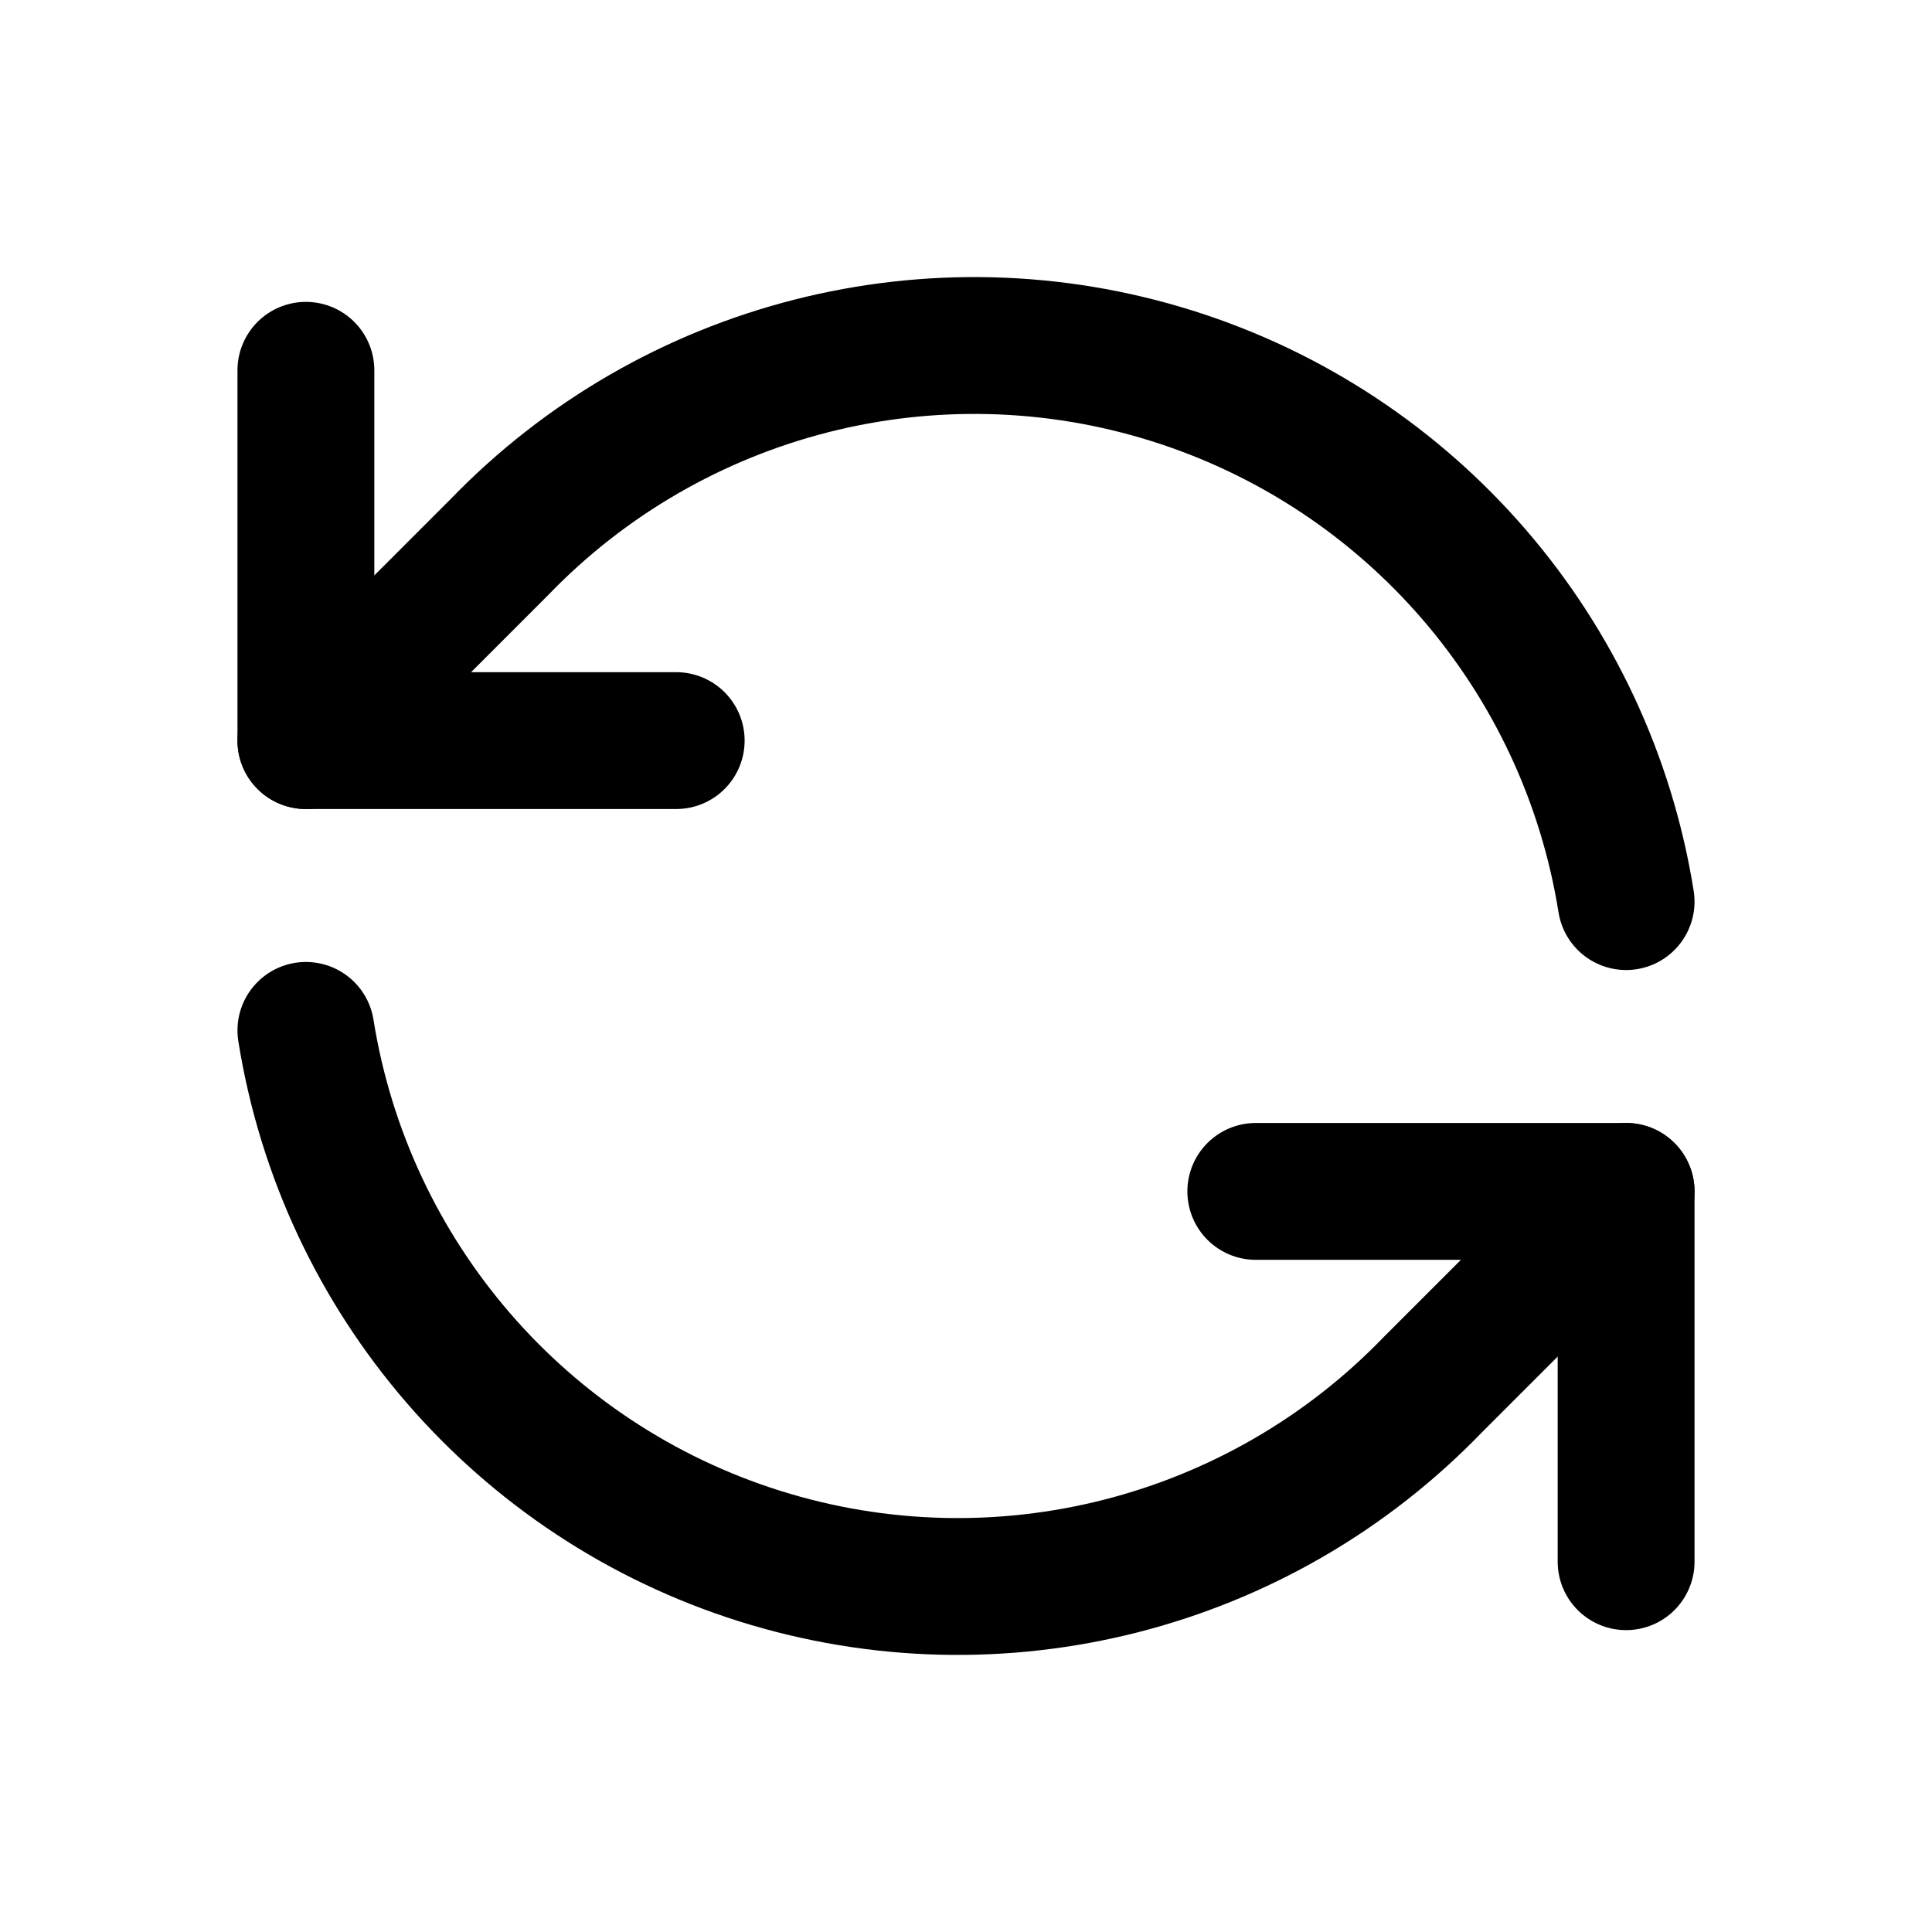
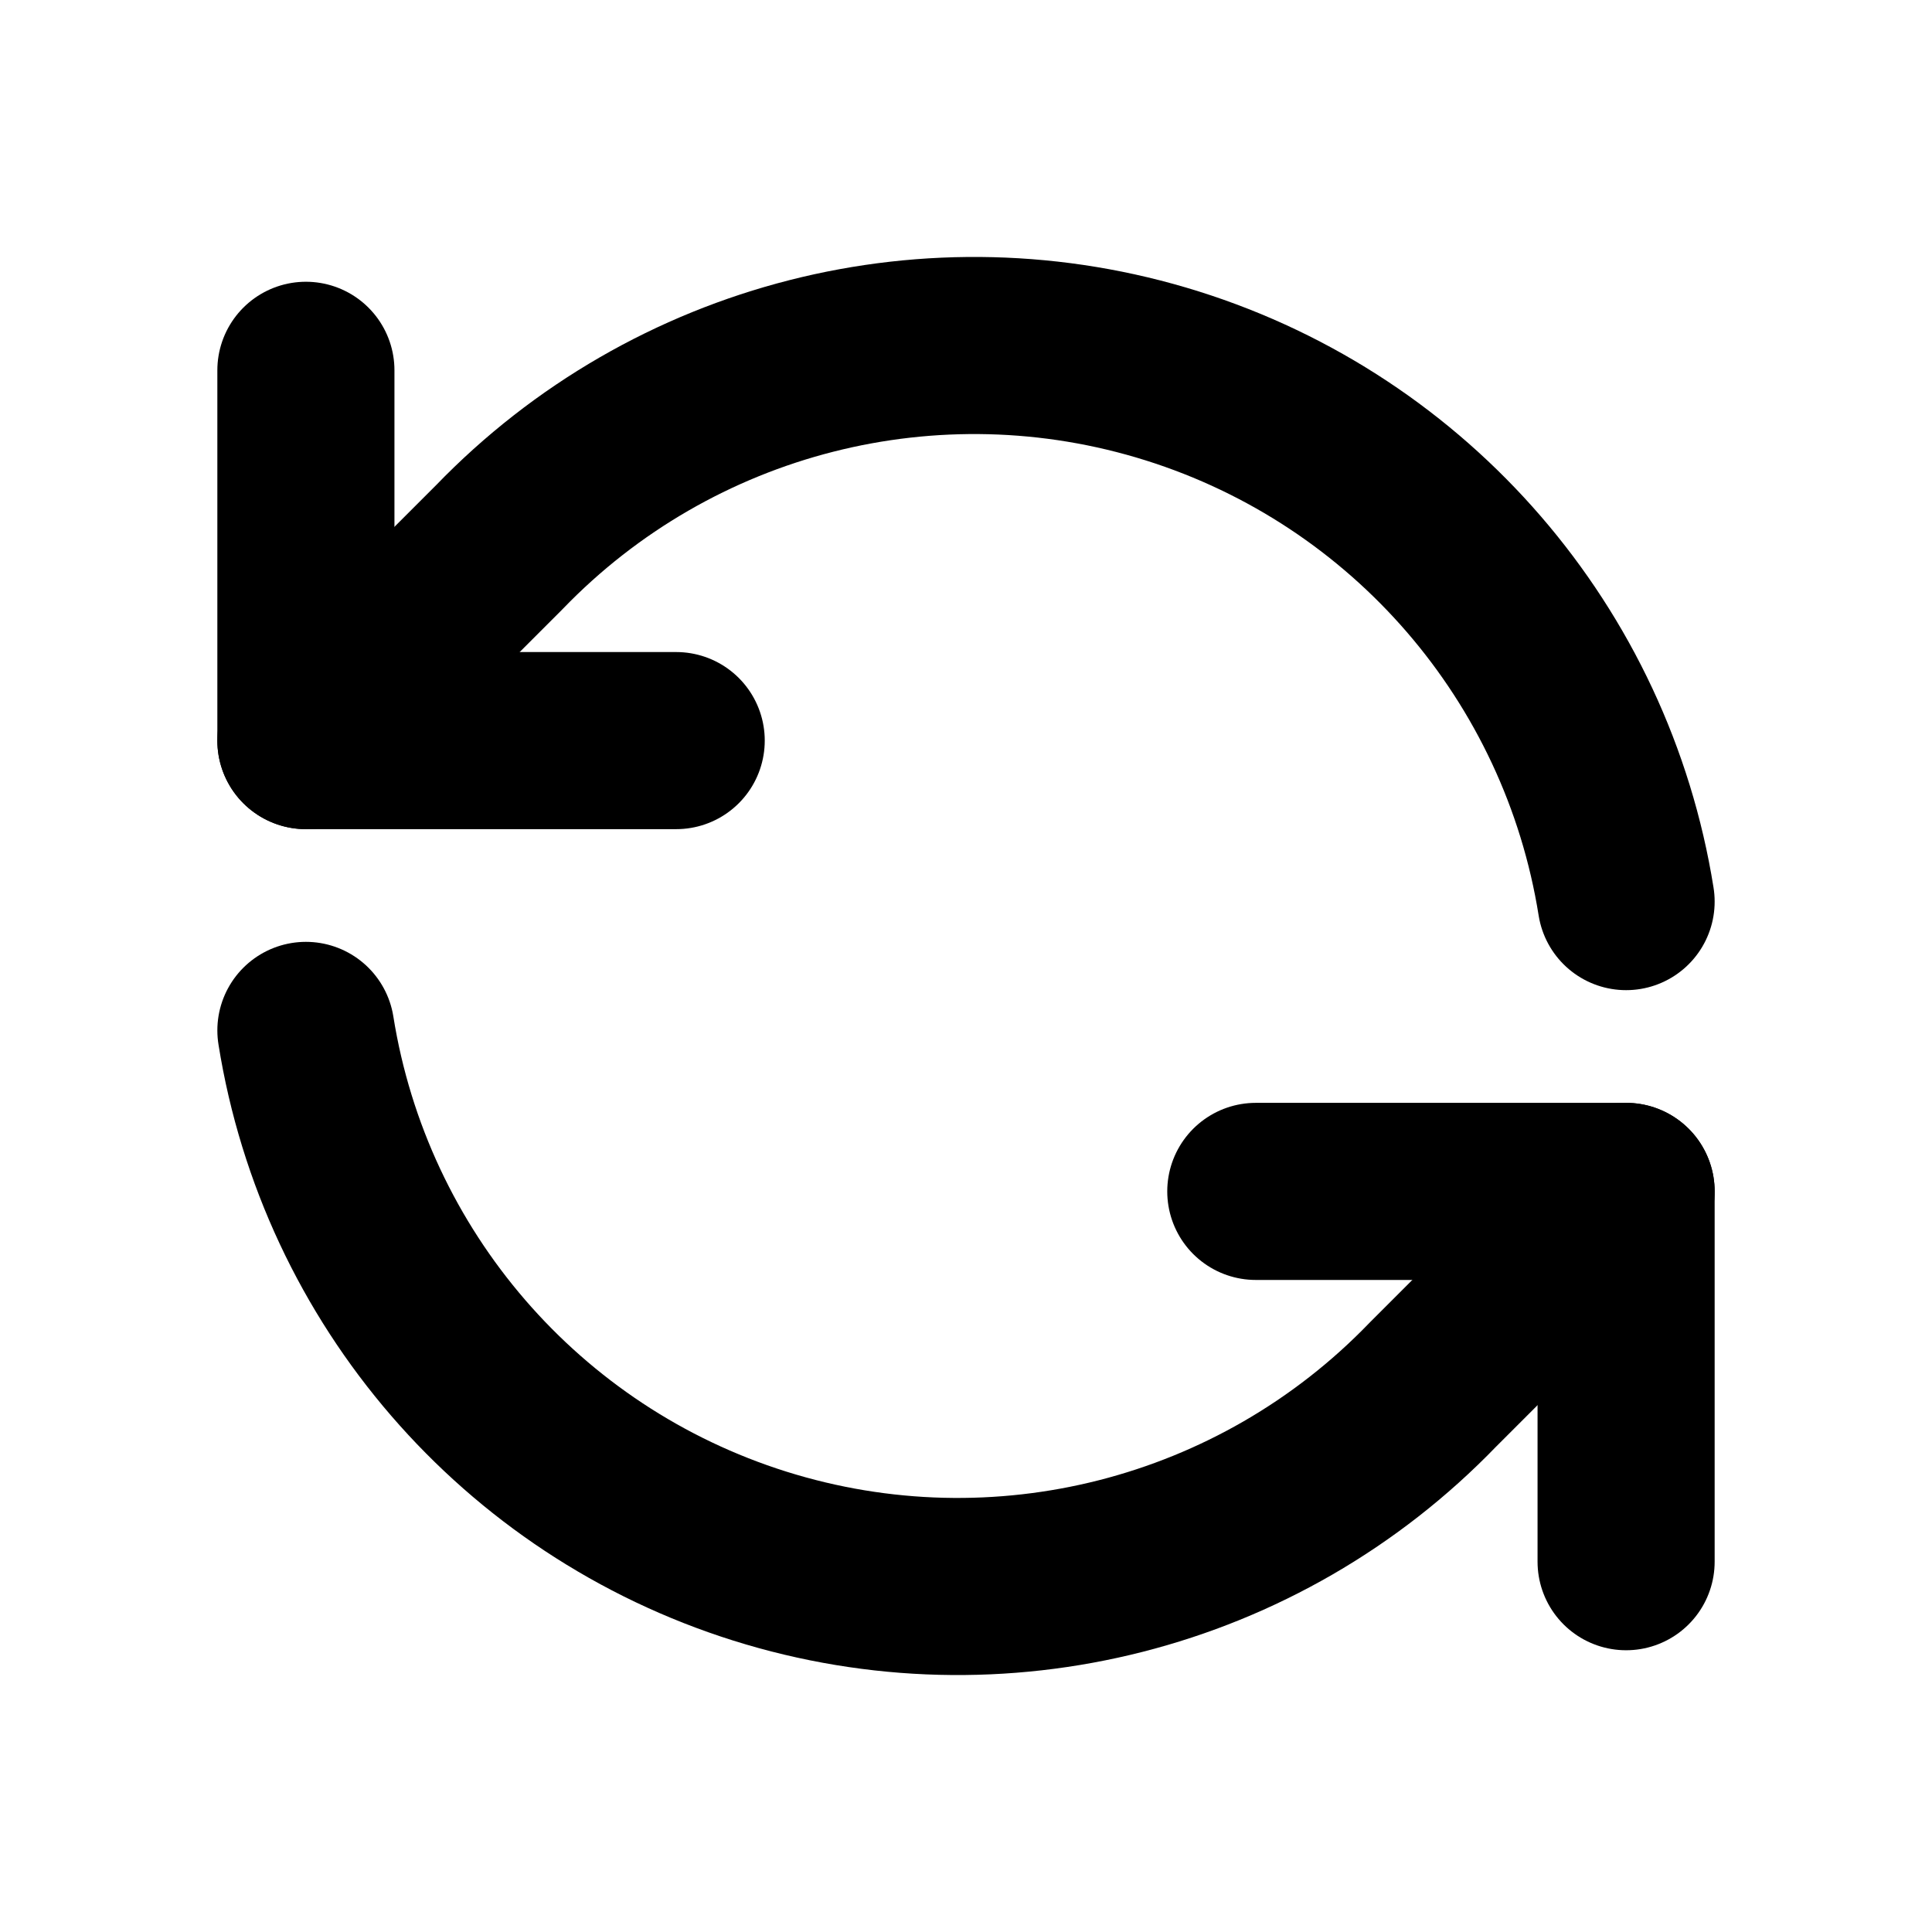
- <svg xmlns="http://www.w3.org/2000/svg" viewBox="0 0 24 24" fill="none" stroke="#000000" stroke-width="1.7" stroke-linecap="round" stroke-linejoin="round">
+ <svg xmlns="http://www.w3.org/2000/svg" viewBox="0 0 24 24" fill="none" stroke="#000000" stroke-width="2.2" stroke-linecap="round" stroke-linejoin="round">
  <path d="M20.2 11.2a8.2 8.2 0 0 0-14-4.4L3.8 9.2" />
  <path d="M3.8 4.6v4.6h4.6" />
  <path d="M3.8 12.8a8.2 8.2 0 0 0 14 4.4l2.4-2.4" />
  <path d="M20.2 19.4v-4.6h-4.6" />
</svg>
